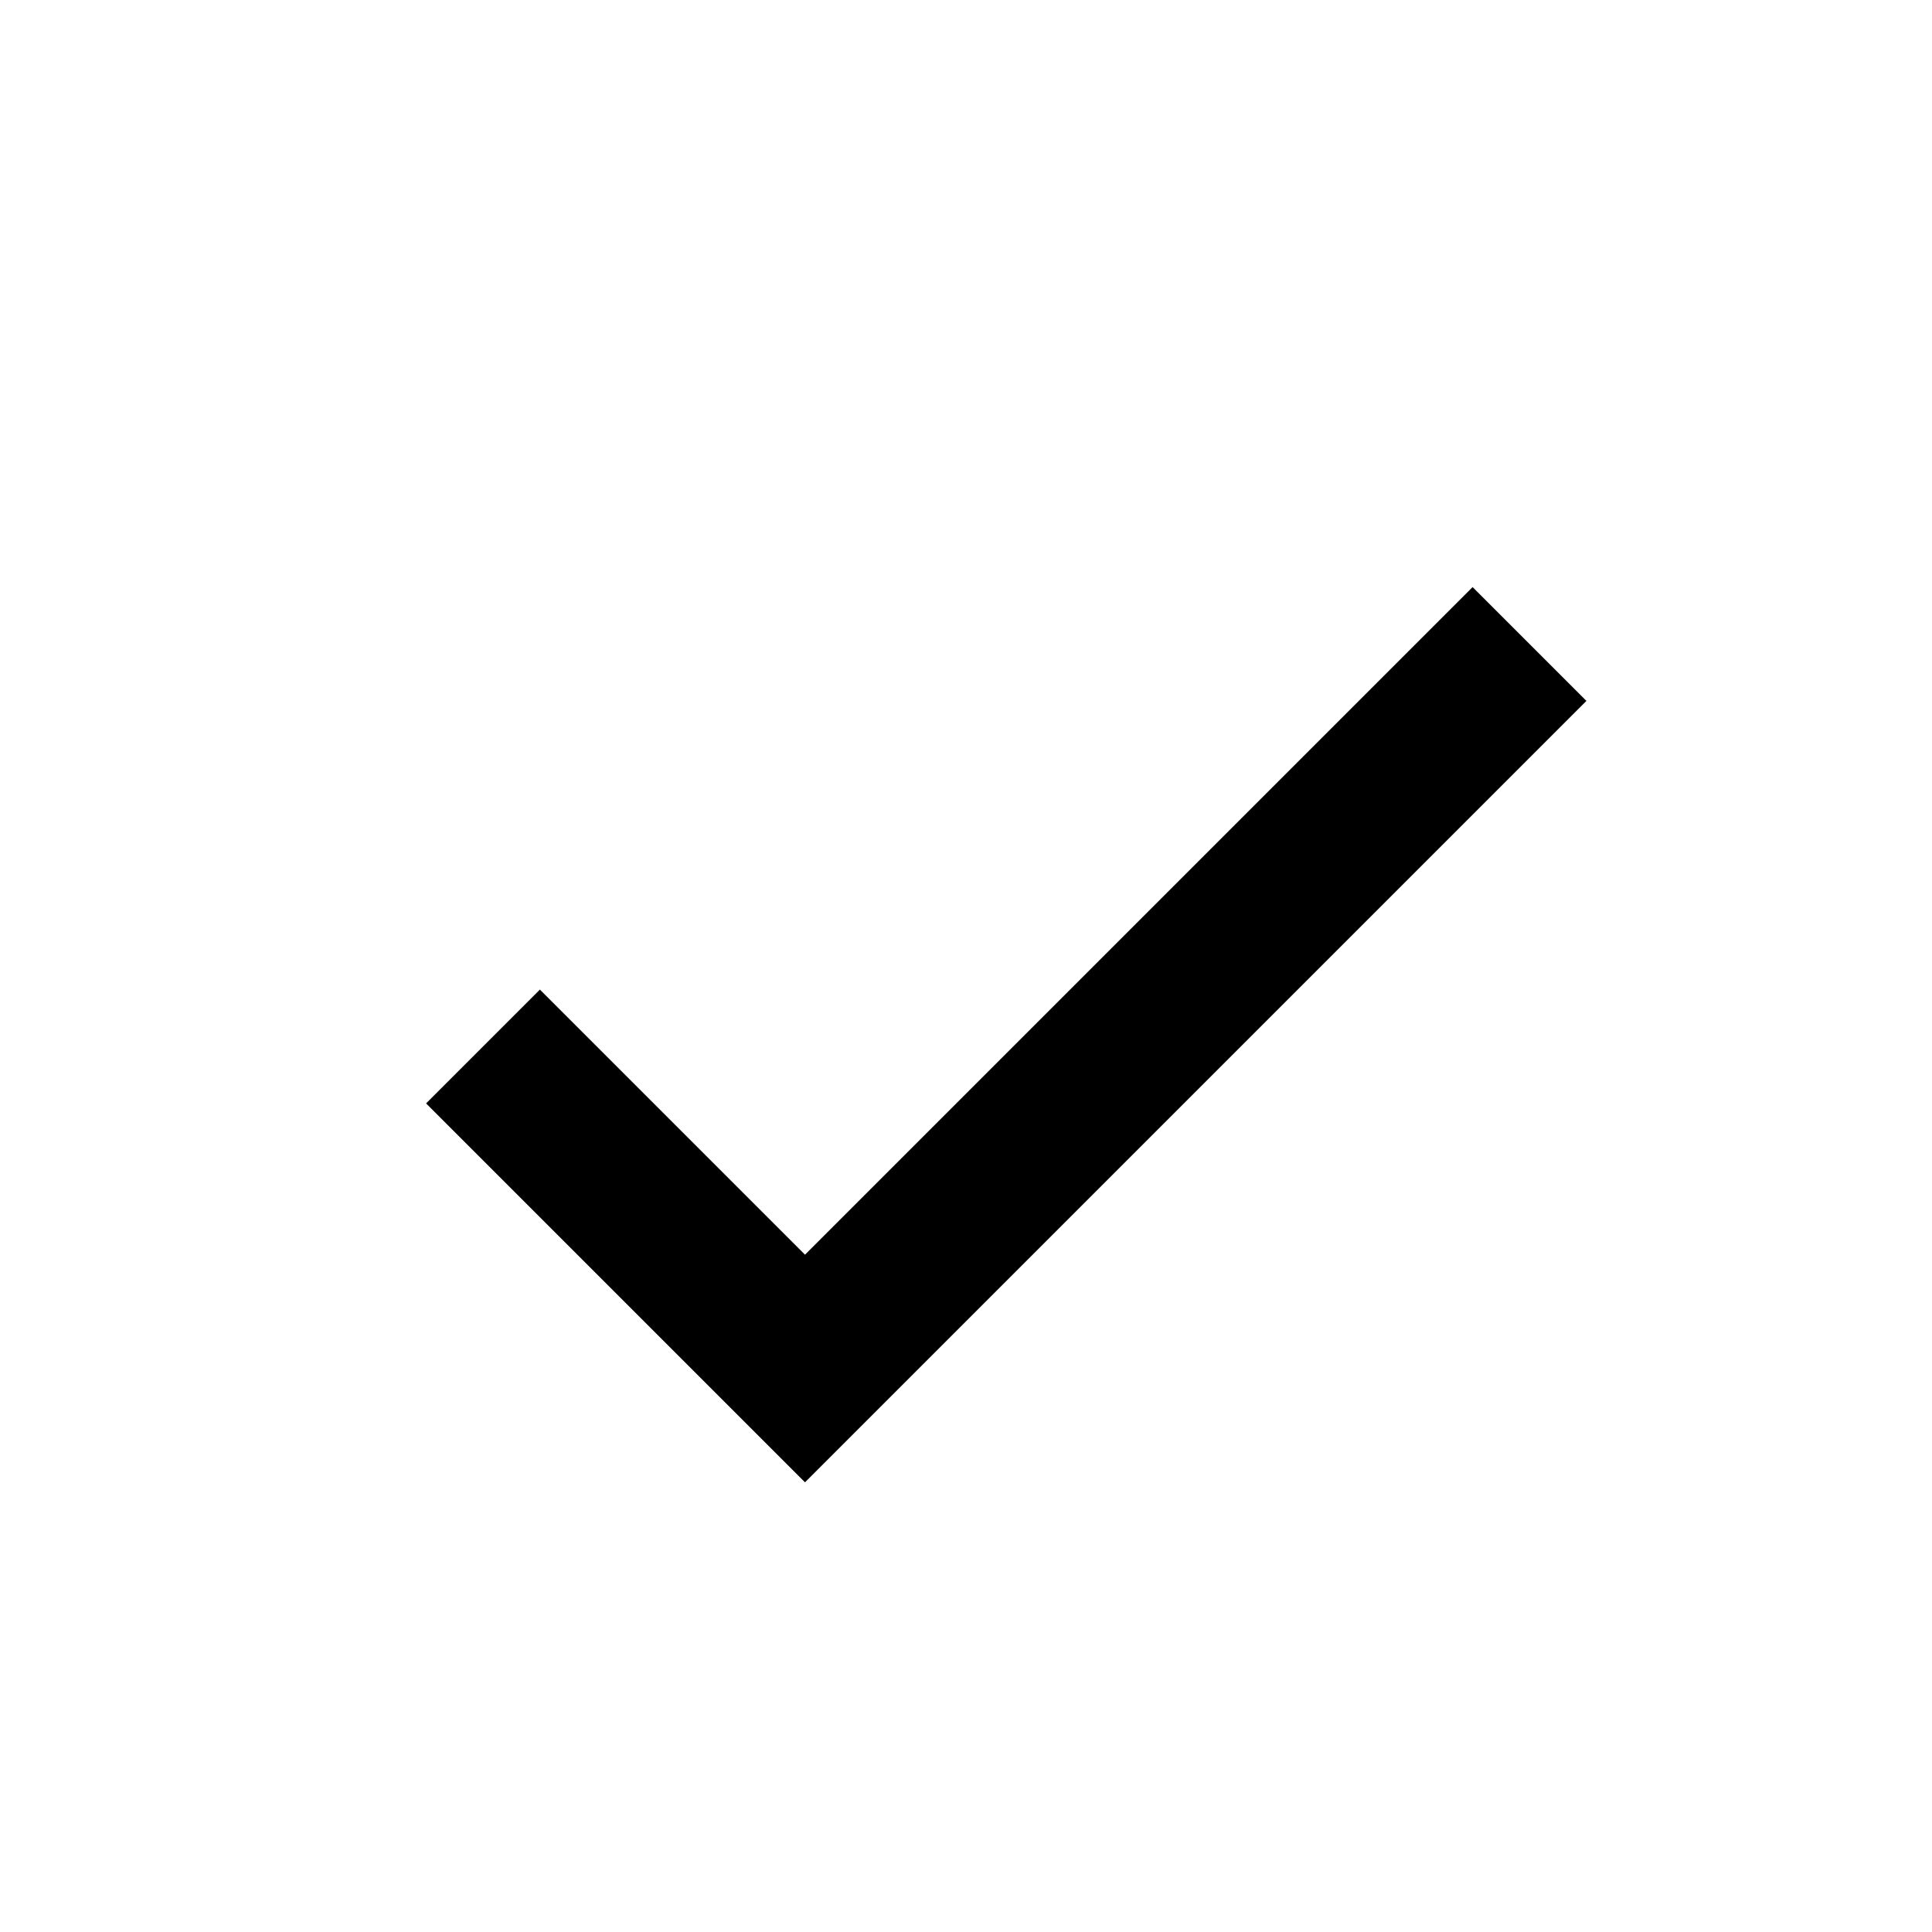
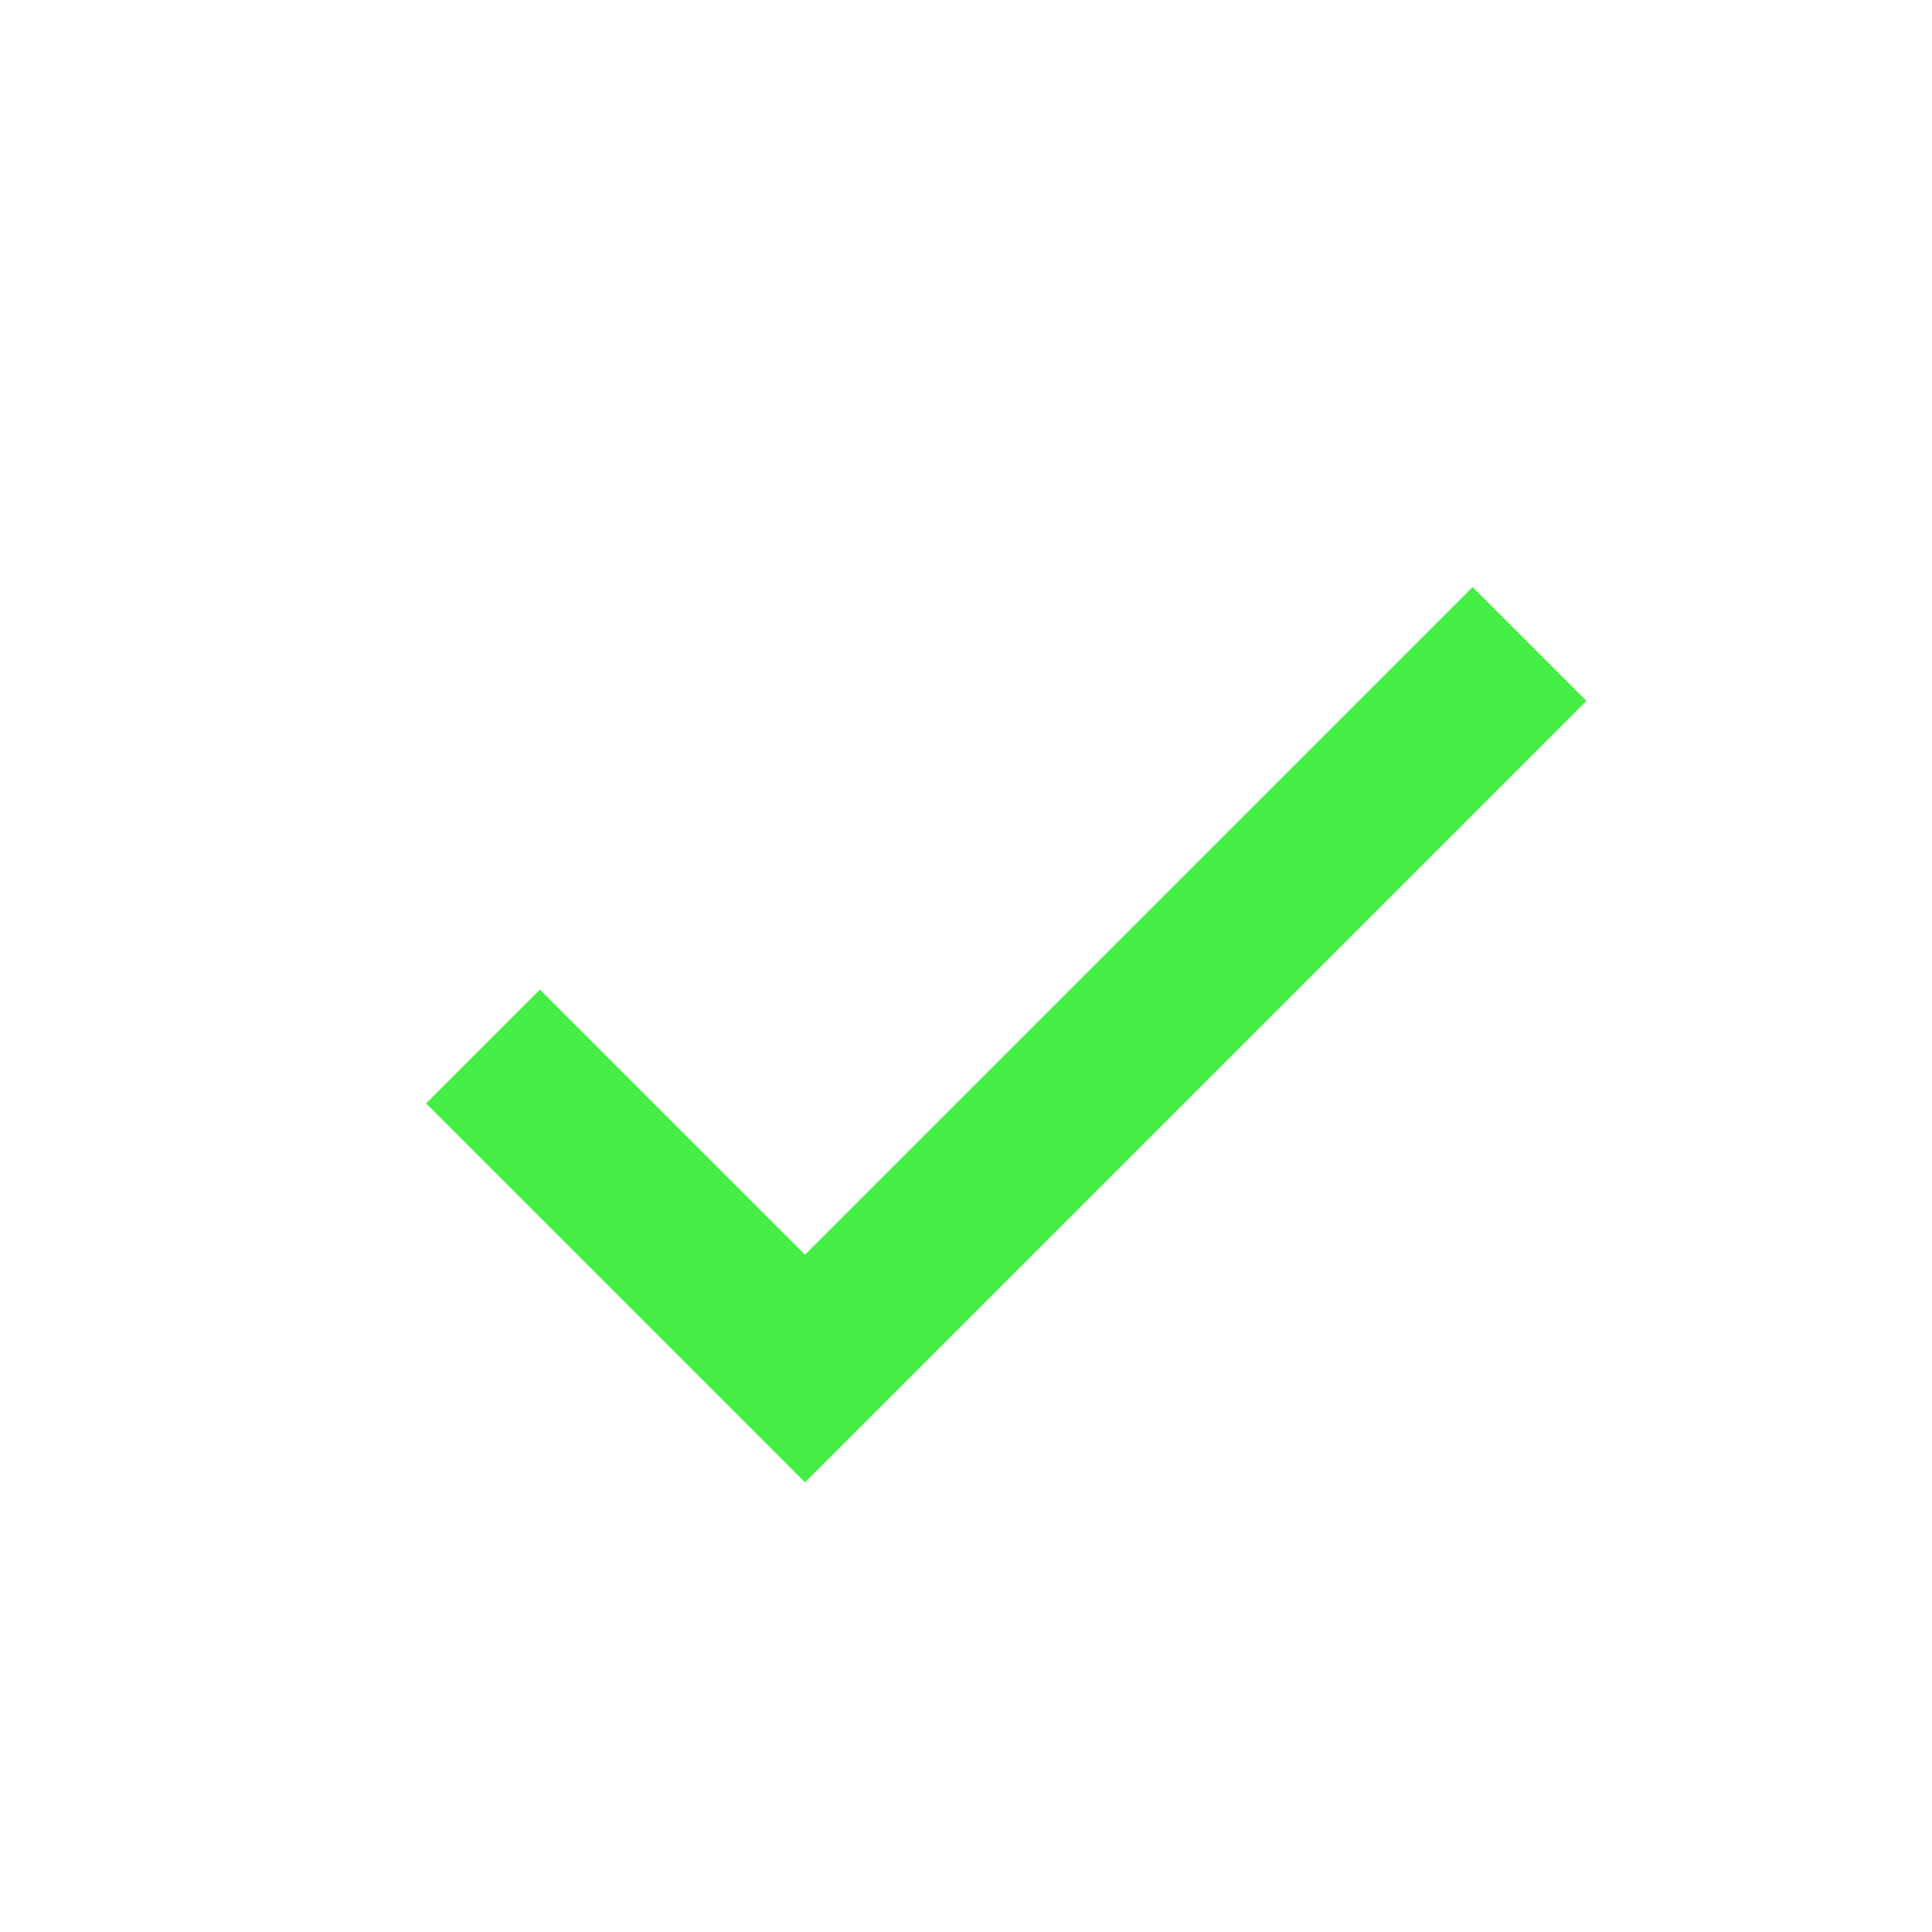
- <svg xmlns="http://www.w3.org/2000/svg" width="24" height="24" viewBox="0 0 24 24" style="fill: rgba(0, 0, 0, 1);transform: ;msFilter:;">
+ <svg xmlns="http://www.w3.org/2000/svg" width="50" height="50" viewBox="0 0 24 24" style="fill: #44ee44;transform: scale(1);msFilter:;">
  <path d="m10 15.586-3.293-3.293-1.414 1.414L10 18.414l9.707-9.707-1.414-1.414z" />
</svg>
